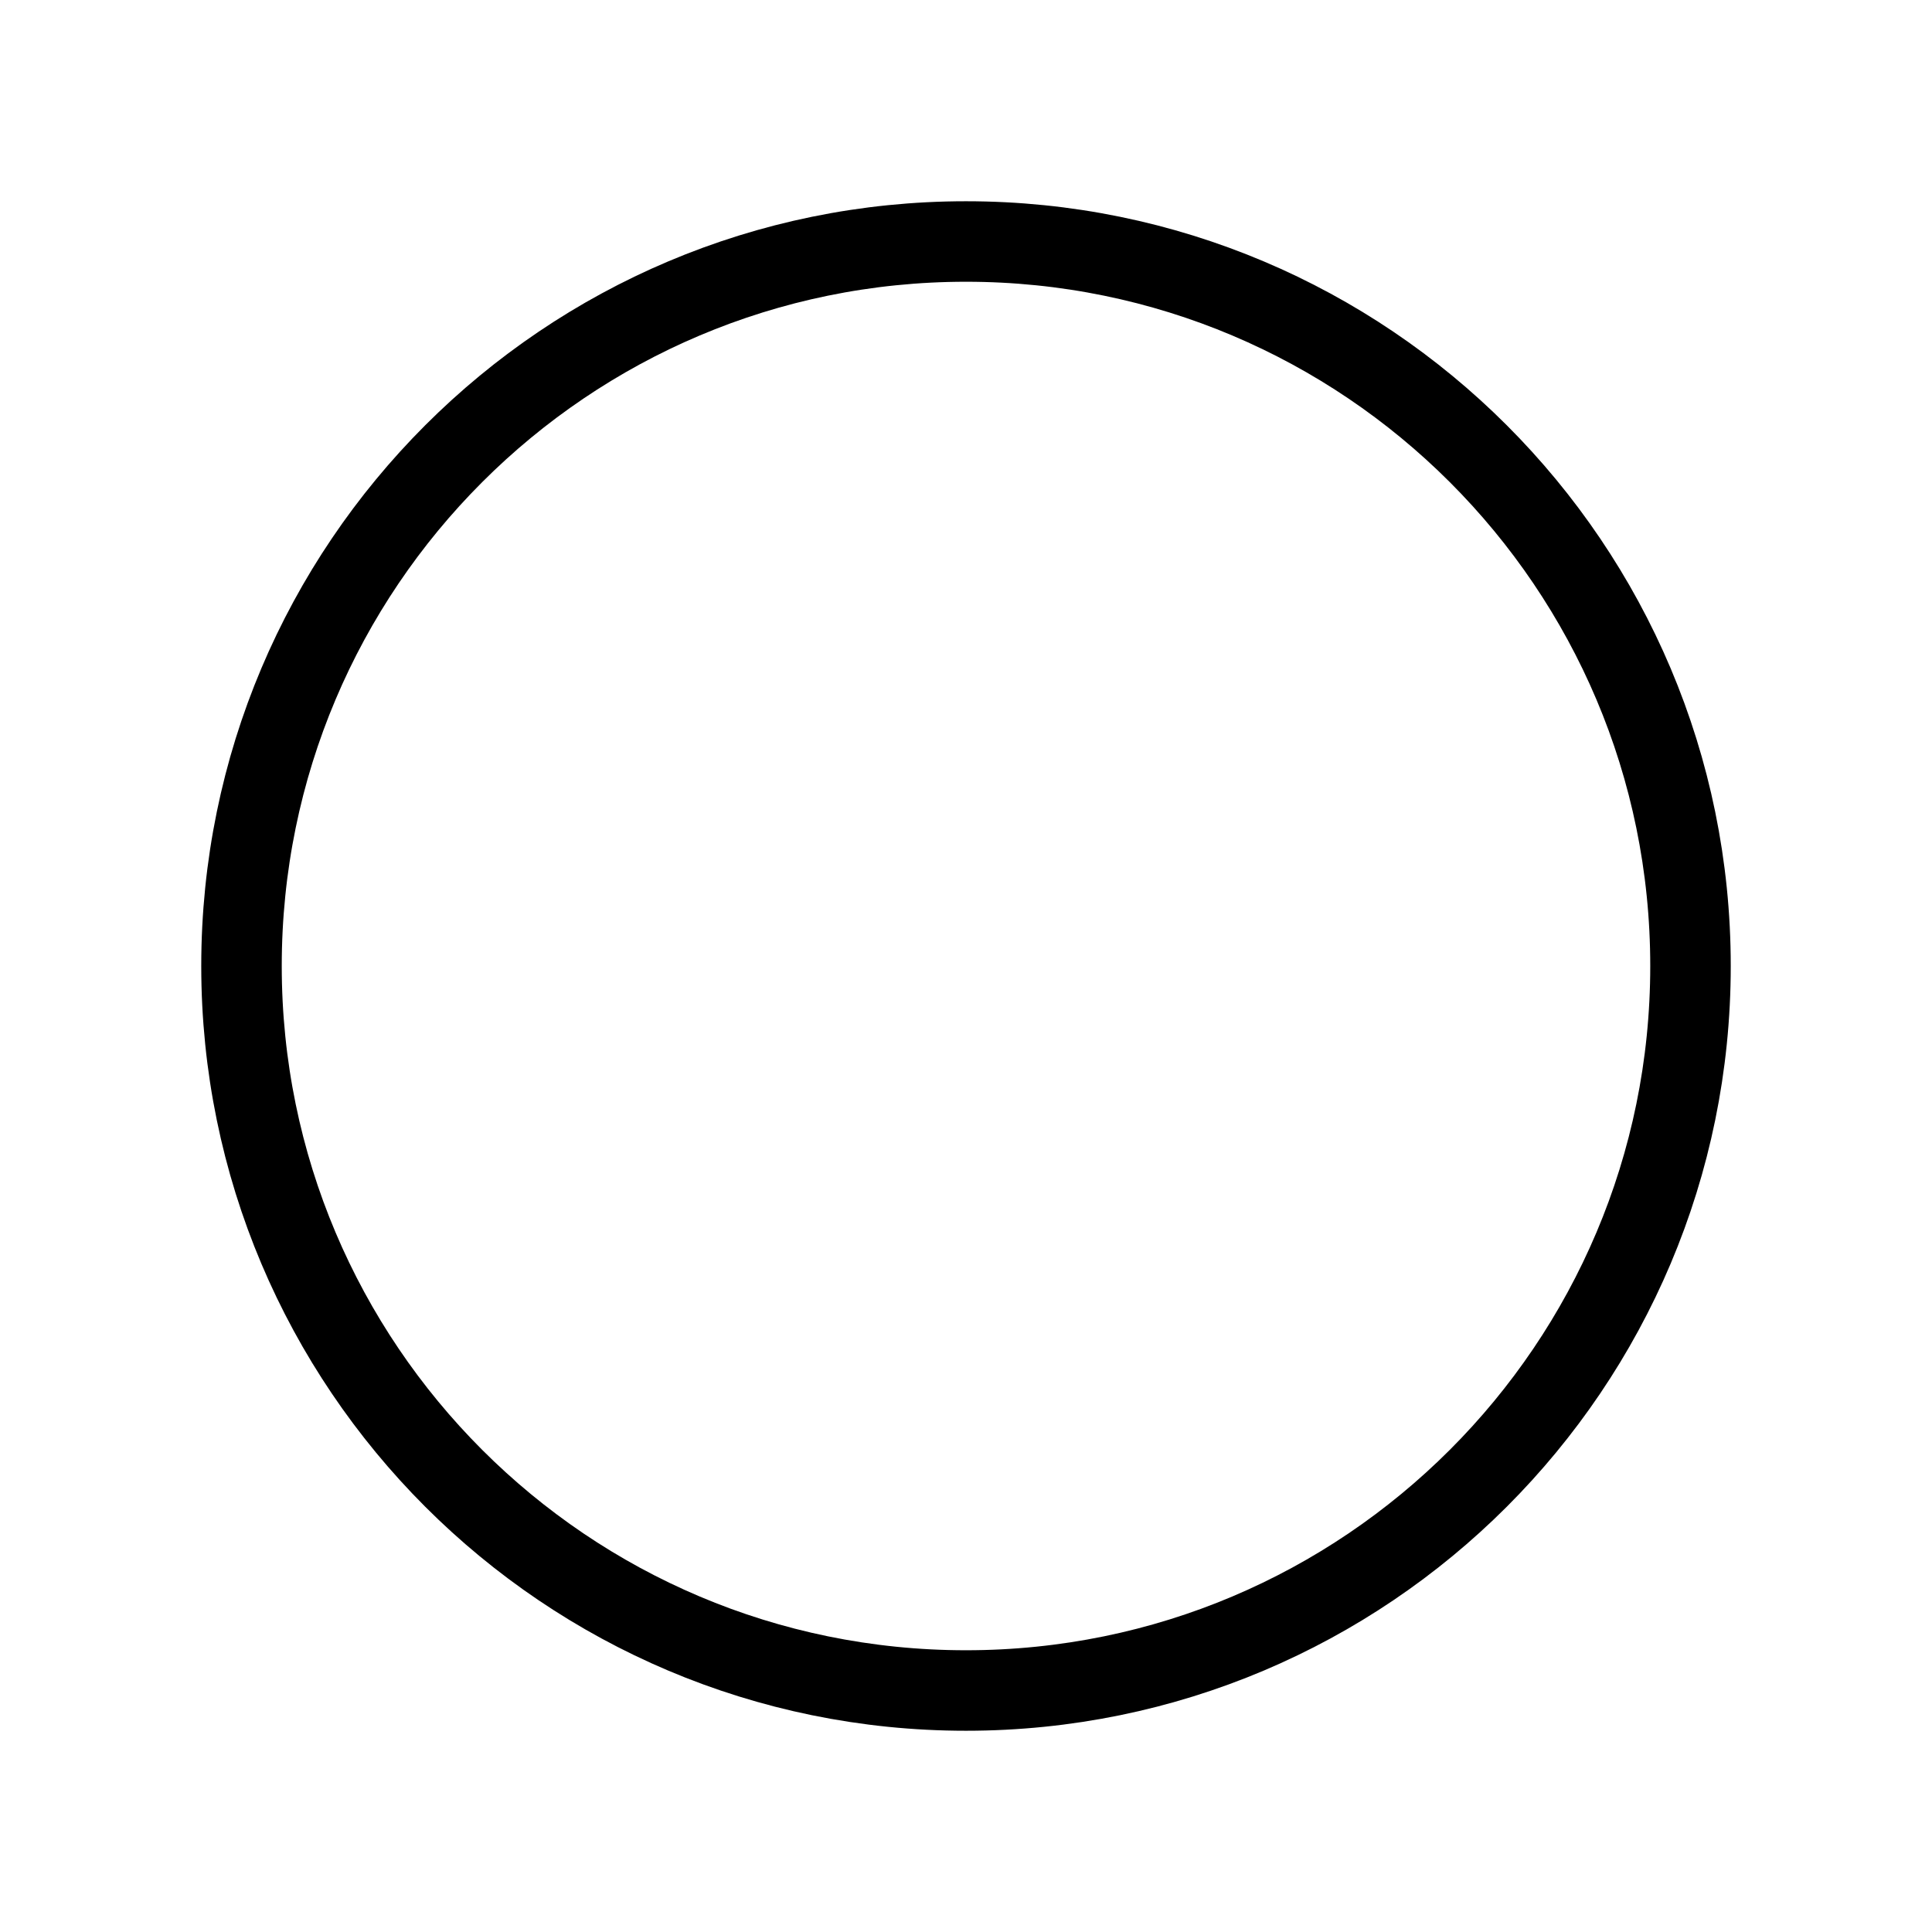
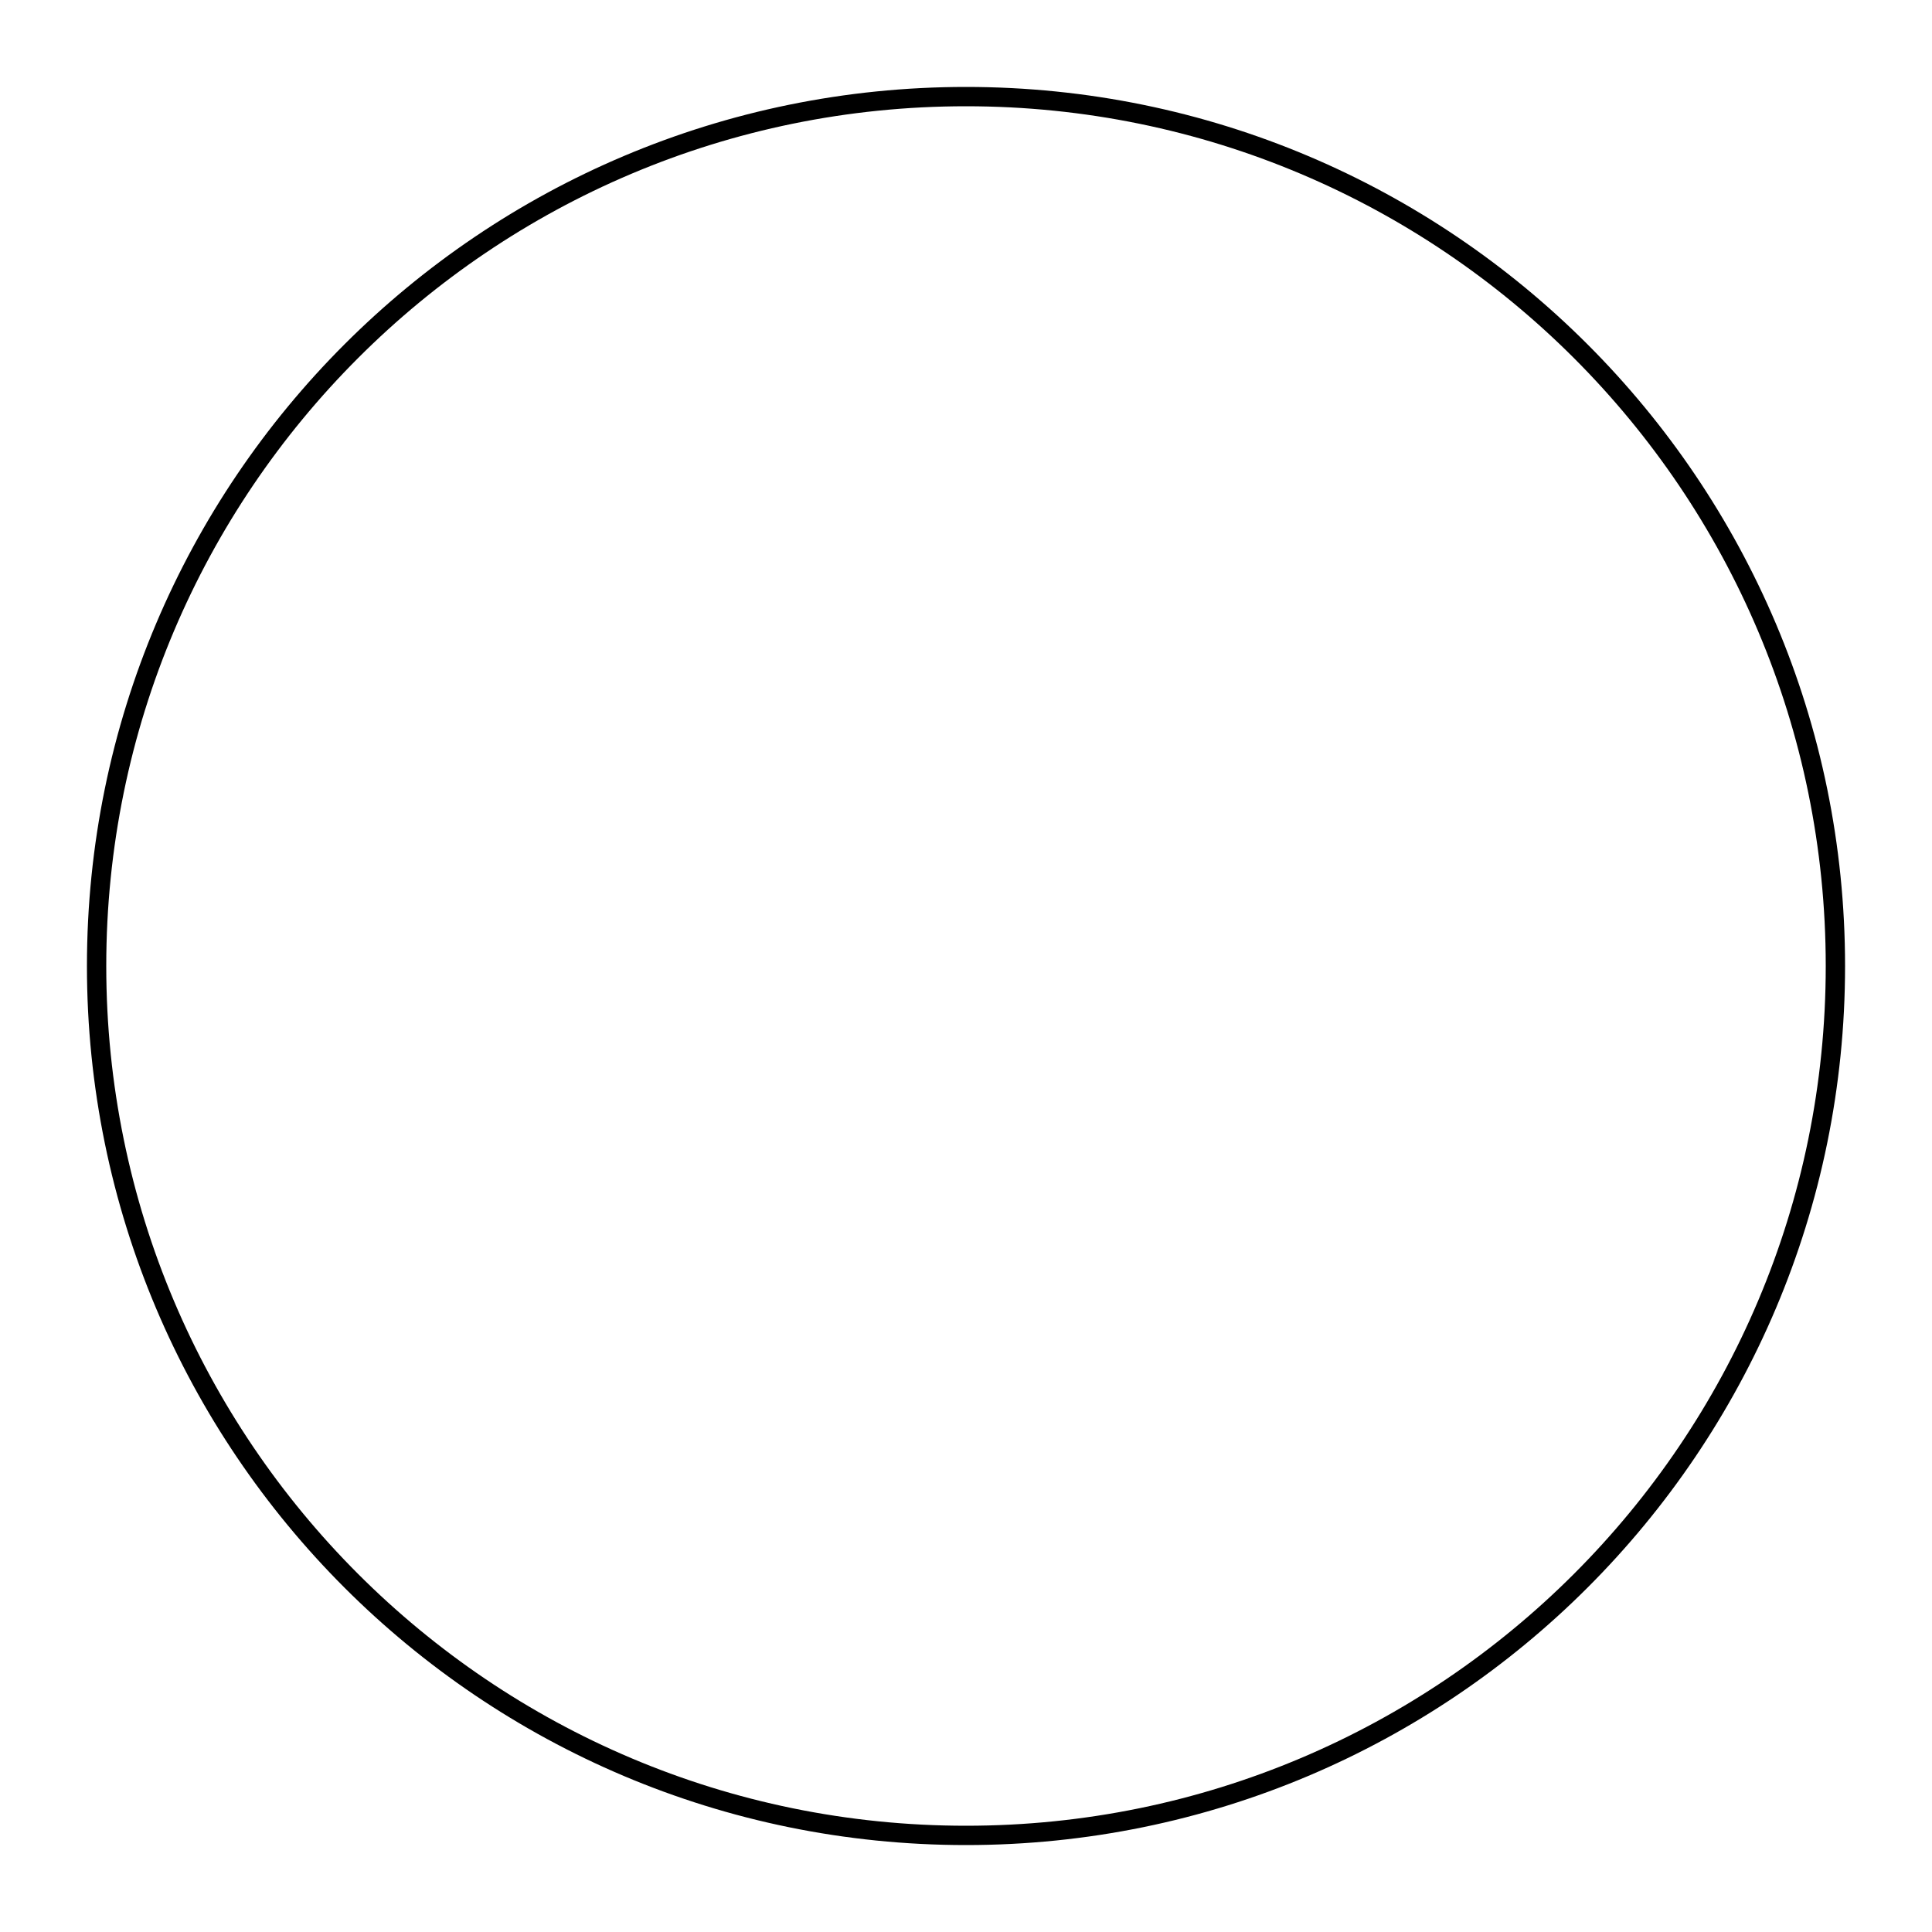
- <svg xmlns="http://www.w3.org/2000/svg" width="24" height="24" viewBox="0 0 24 24" fill="none" stroke="currentColor" stroke-width="1" stroke-linecap="round" stroke-linejoin="round">
-   <circle cx="12" cy="12" r="9" />
+ <svg xmlns="http://www.w3.org/2000/svg" width="100%" height="100%" viewBox="0 0 100 100" fill="none" stroke="currentColor" stroke-width="1" stroke-linecap="square" stroke-linejoin="miter">
+   <circle cx="50" cy="50" r="45" style="vector-effect: non-scaling-stroke" />
</svg>
